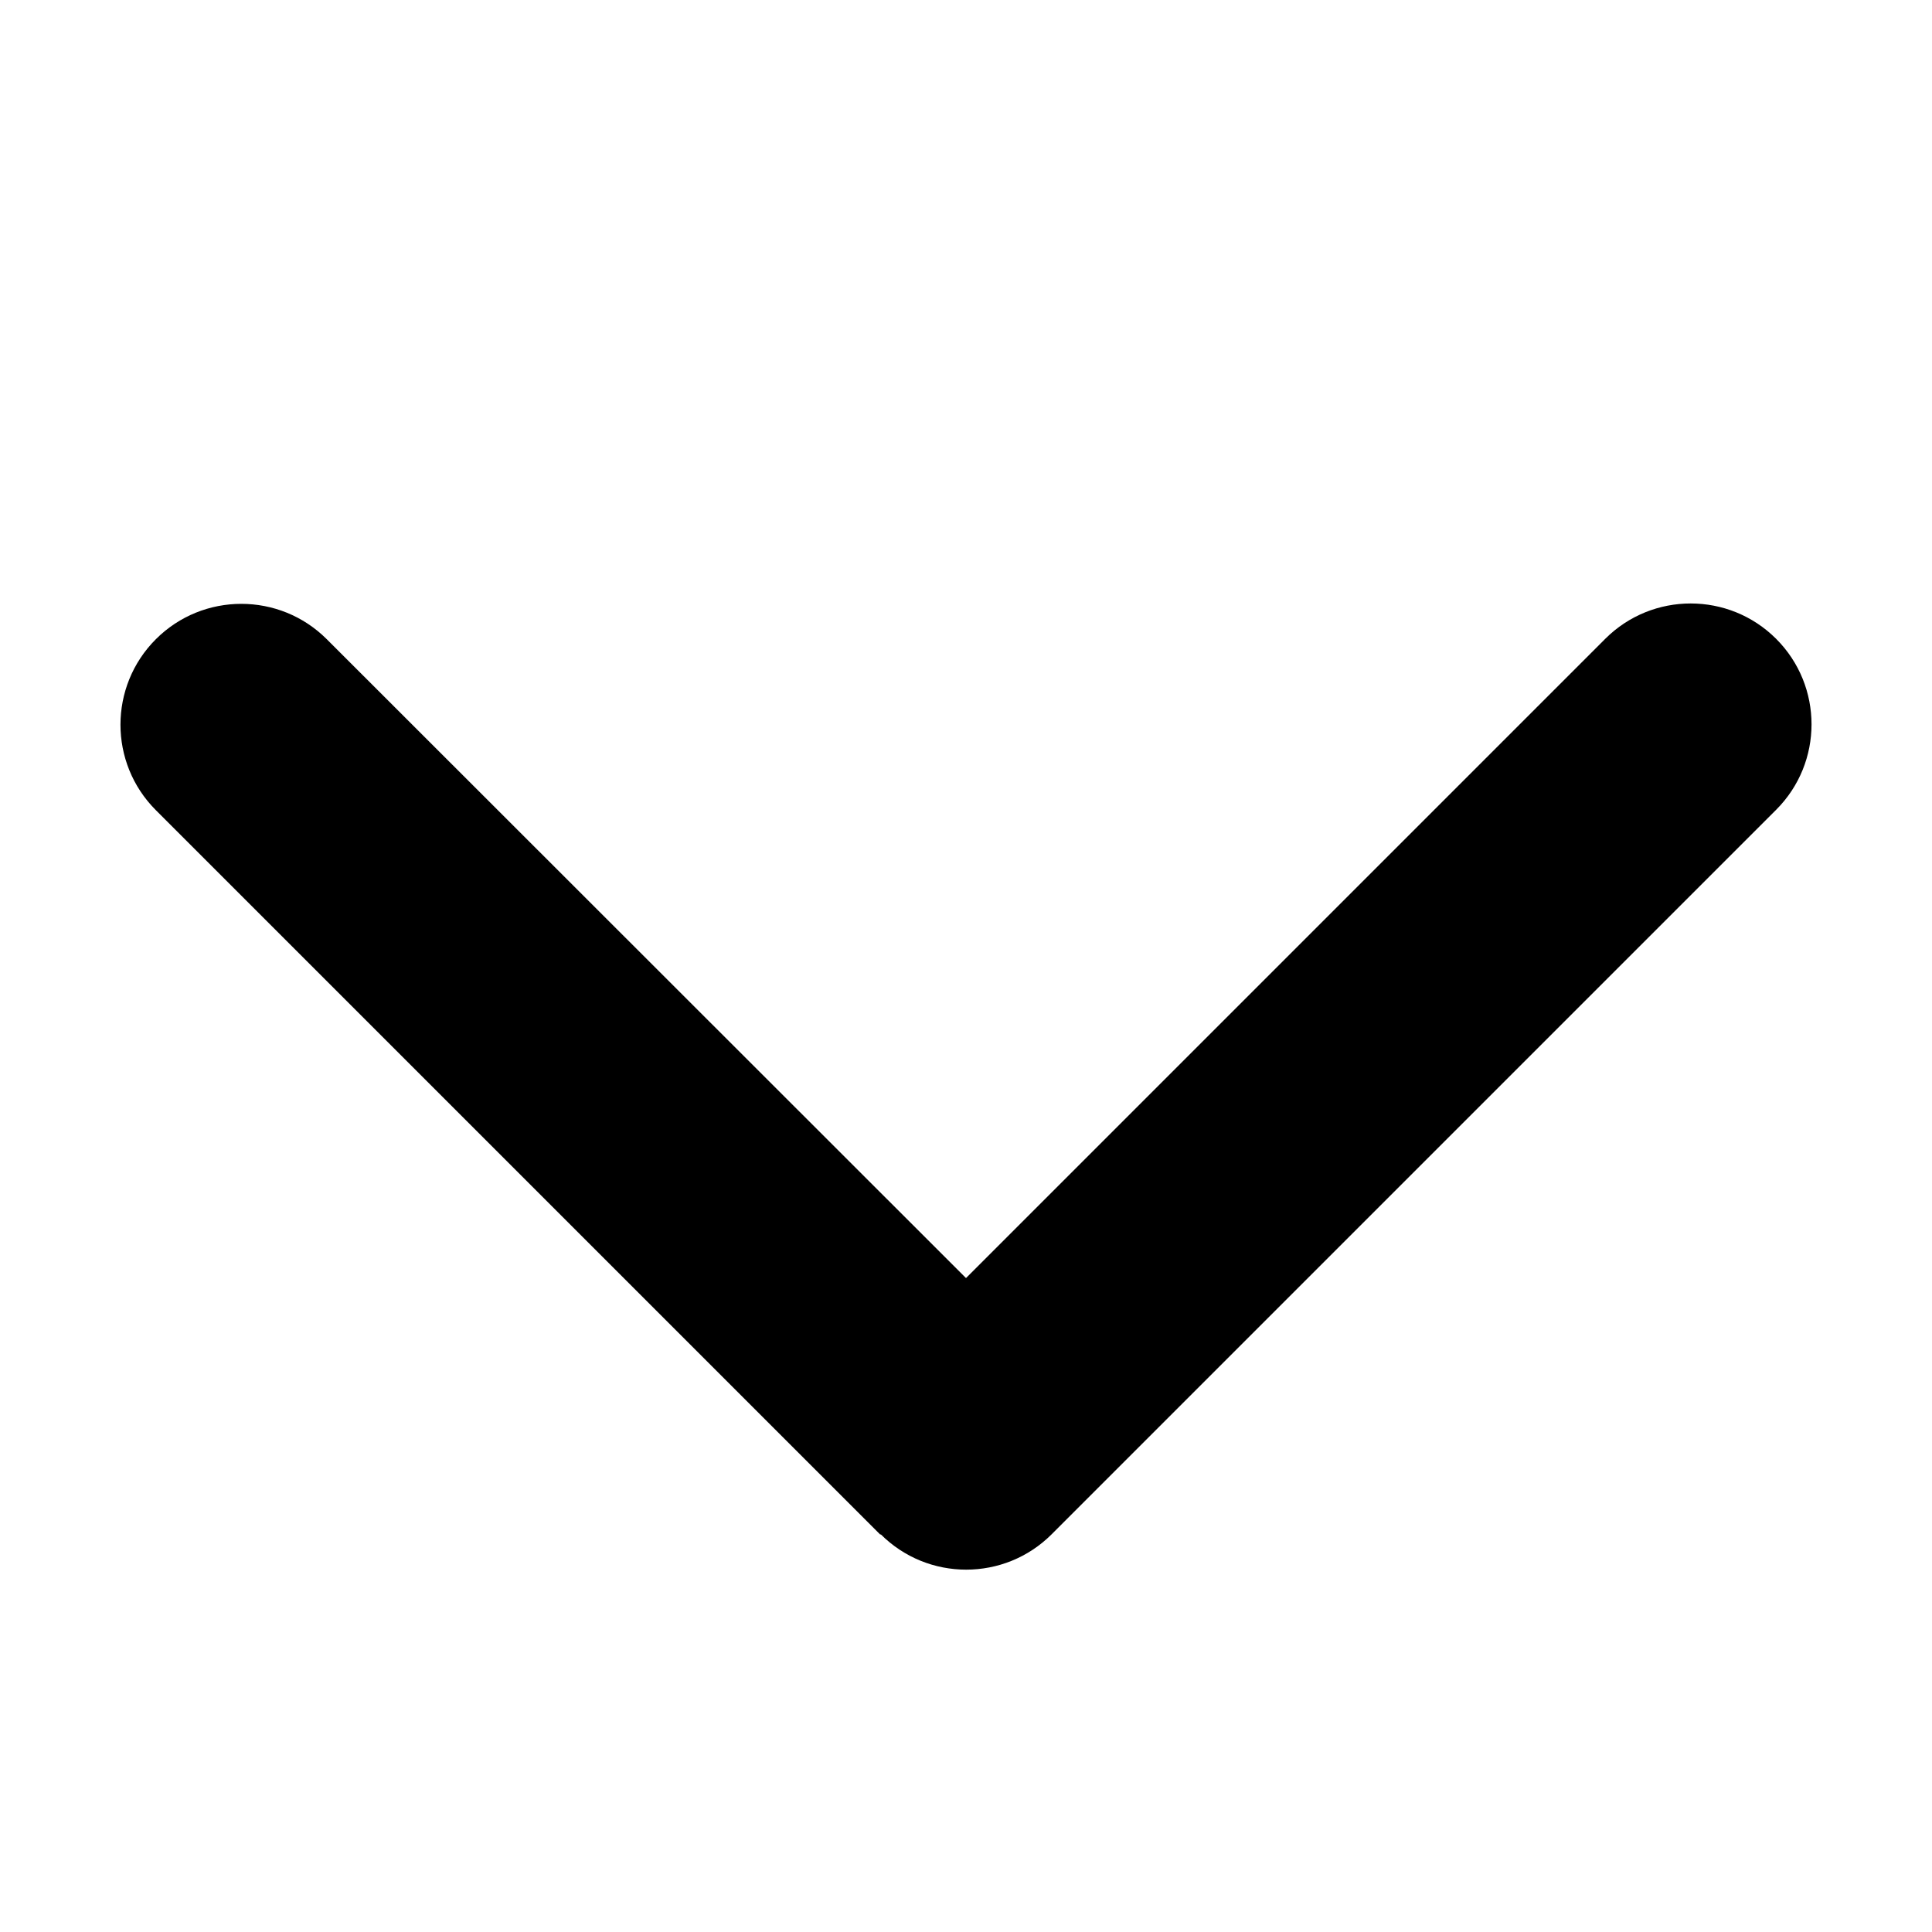
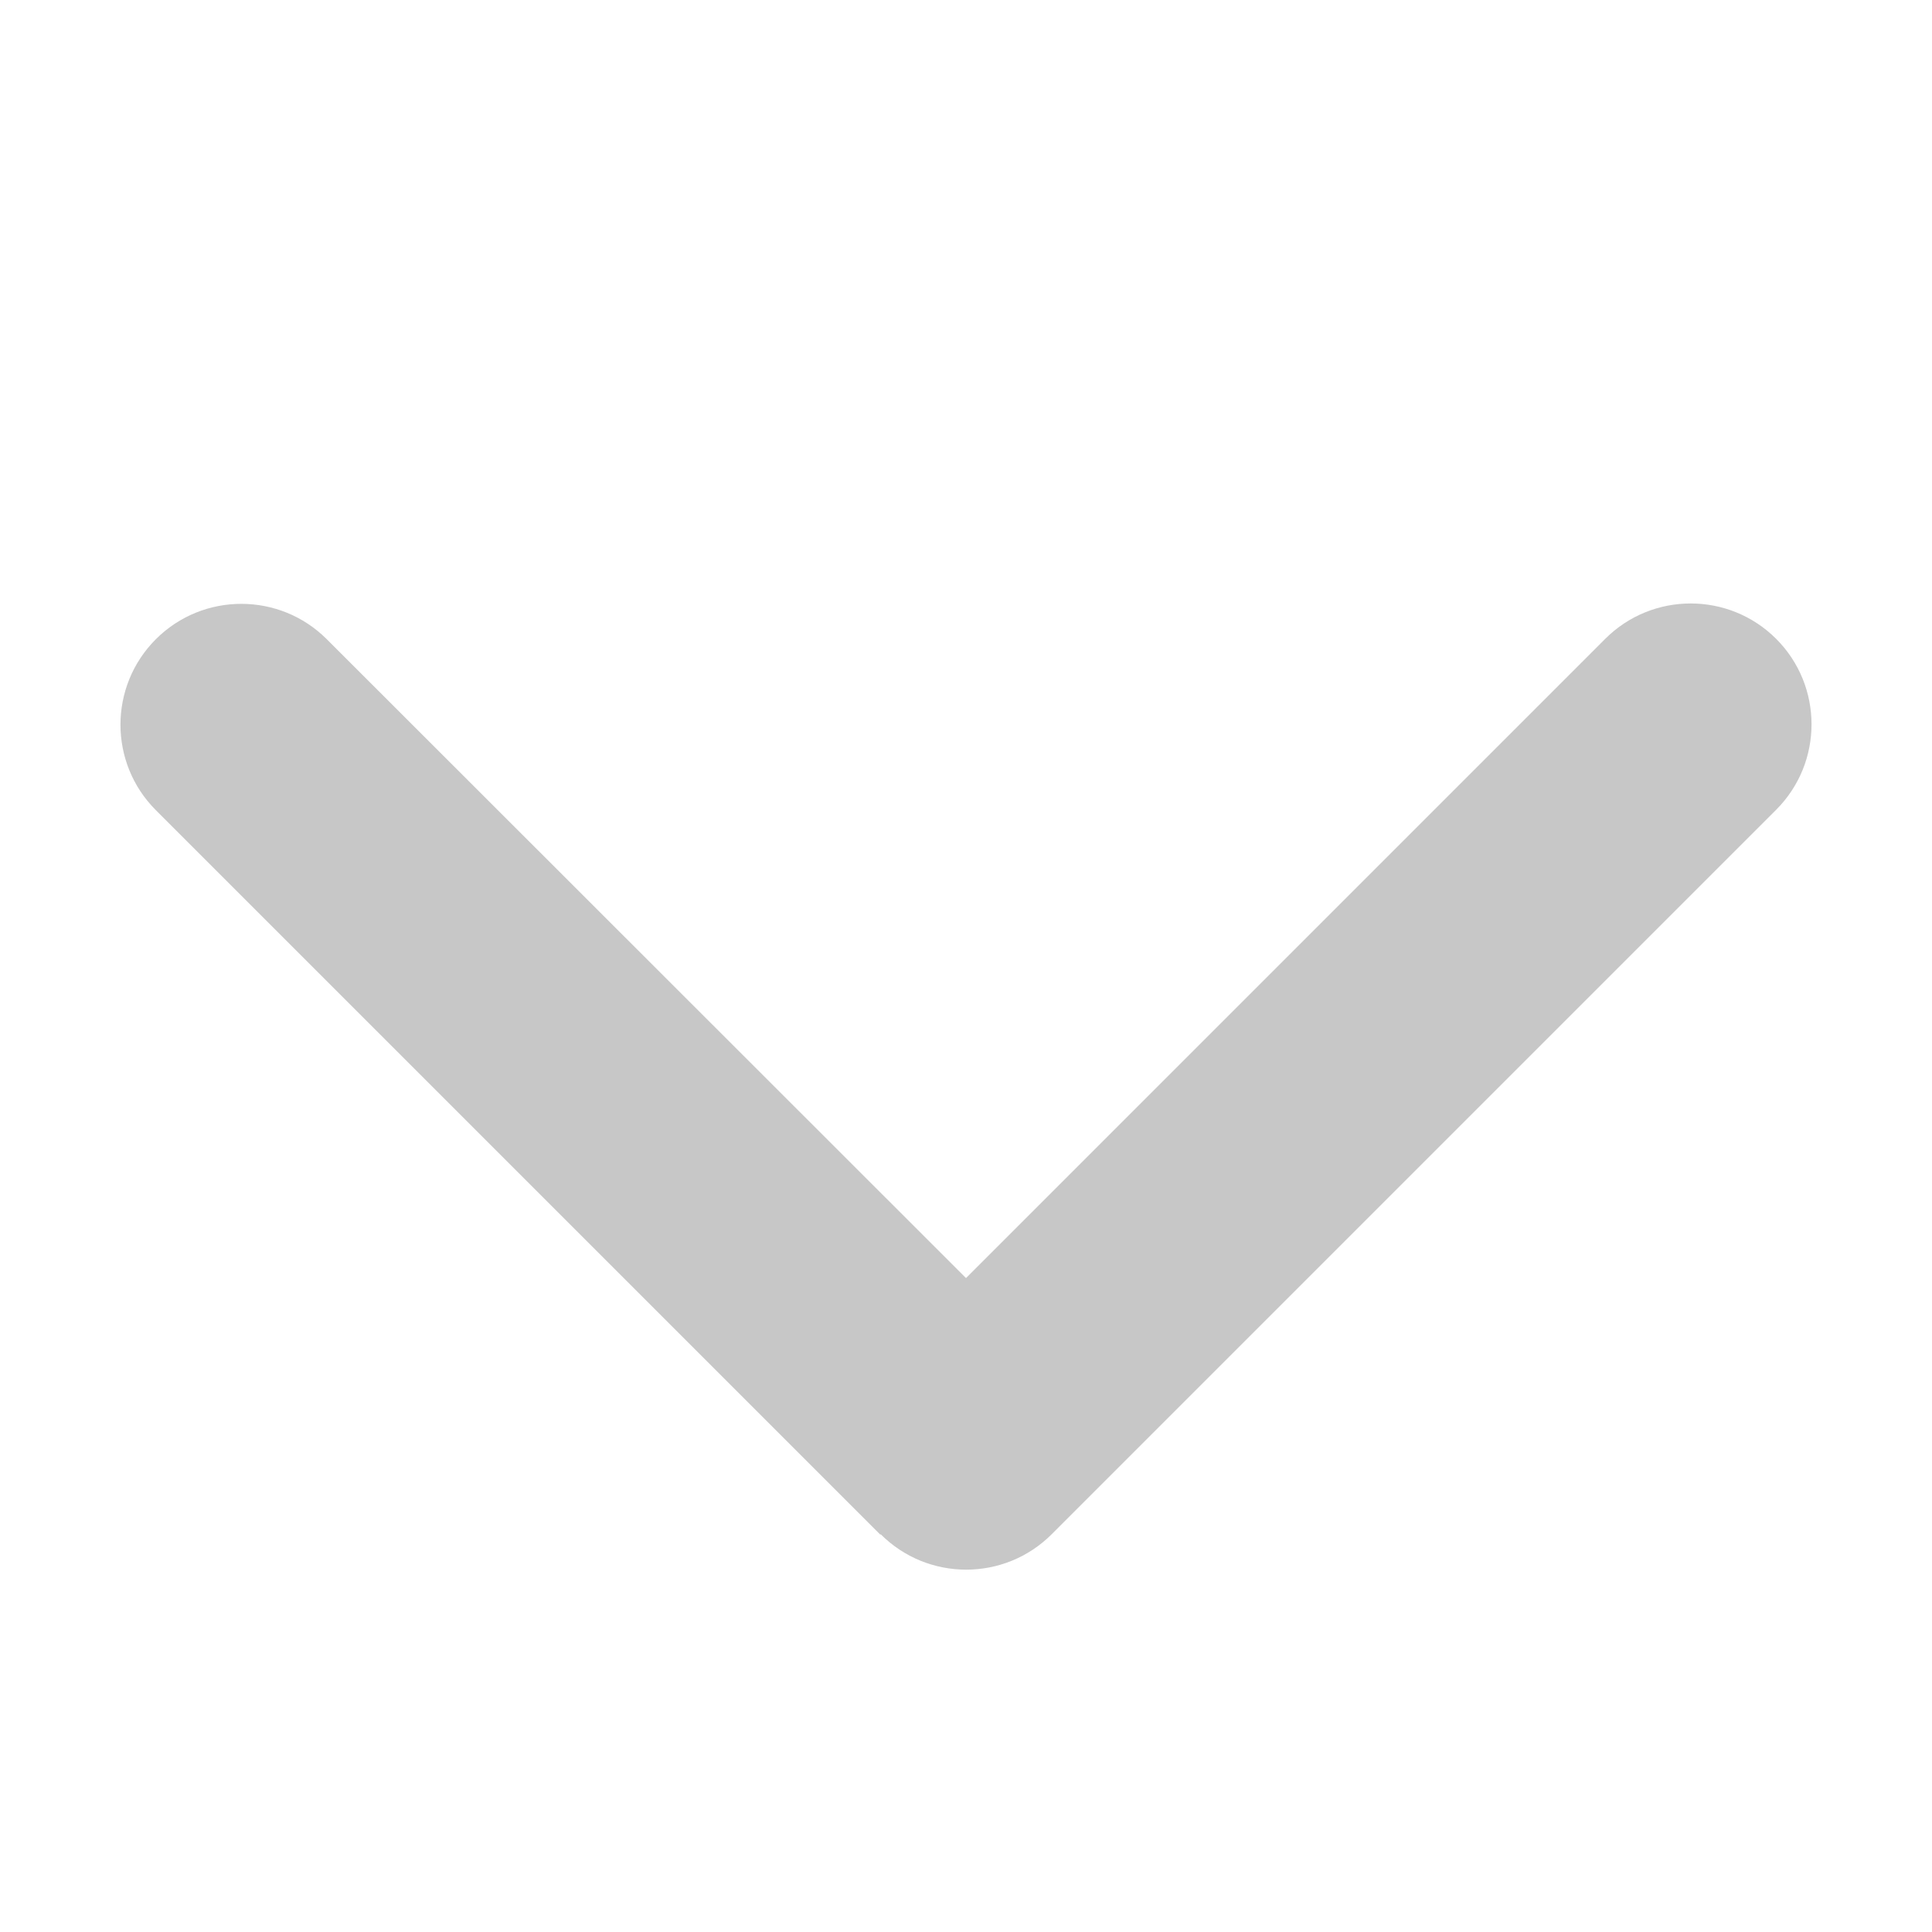
- <svg xmlns="http://www.w3.org/2000/svg" viewBox="0 0 512 512">
+ <svg xmlns="http://www.w3.org/2000/svg" fill="#C7C7C7" viewBox="0 0 512 512">
  <path d="M233.4 406.6c12.5 12.5 32.8 12.5 45.3 0l192-192c12.5-12.5 12.5-32.8 0-45.3s-32.8-12.5-45.3 0L256 338.7 86.6 169.4c-12.5-12.5-32.8-12.5-45.3 0s-12.5 32.8 0 45.3l192 192z" />
</svg>
